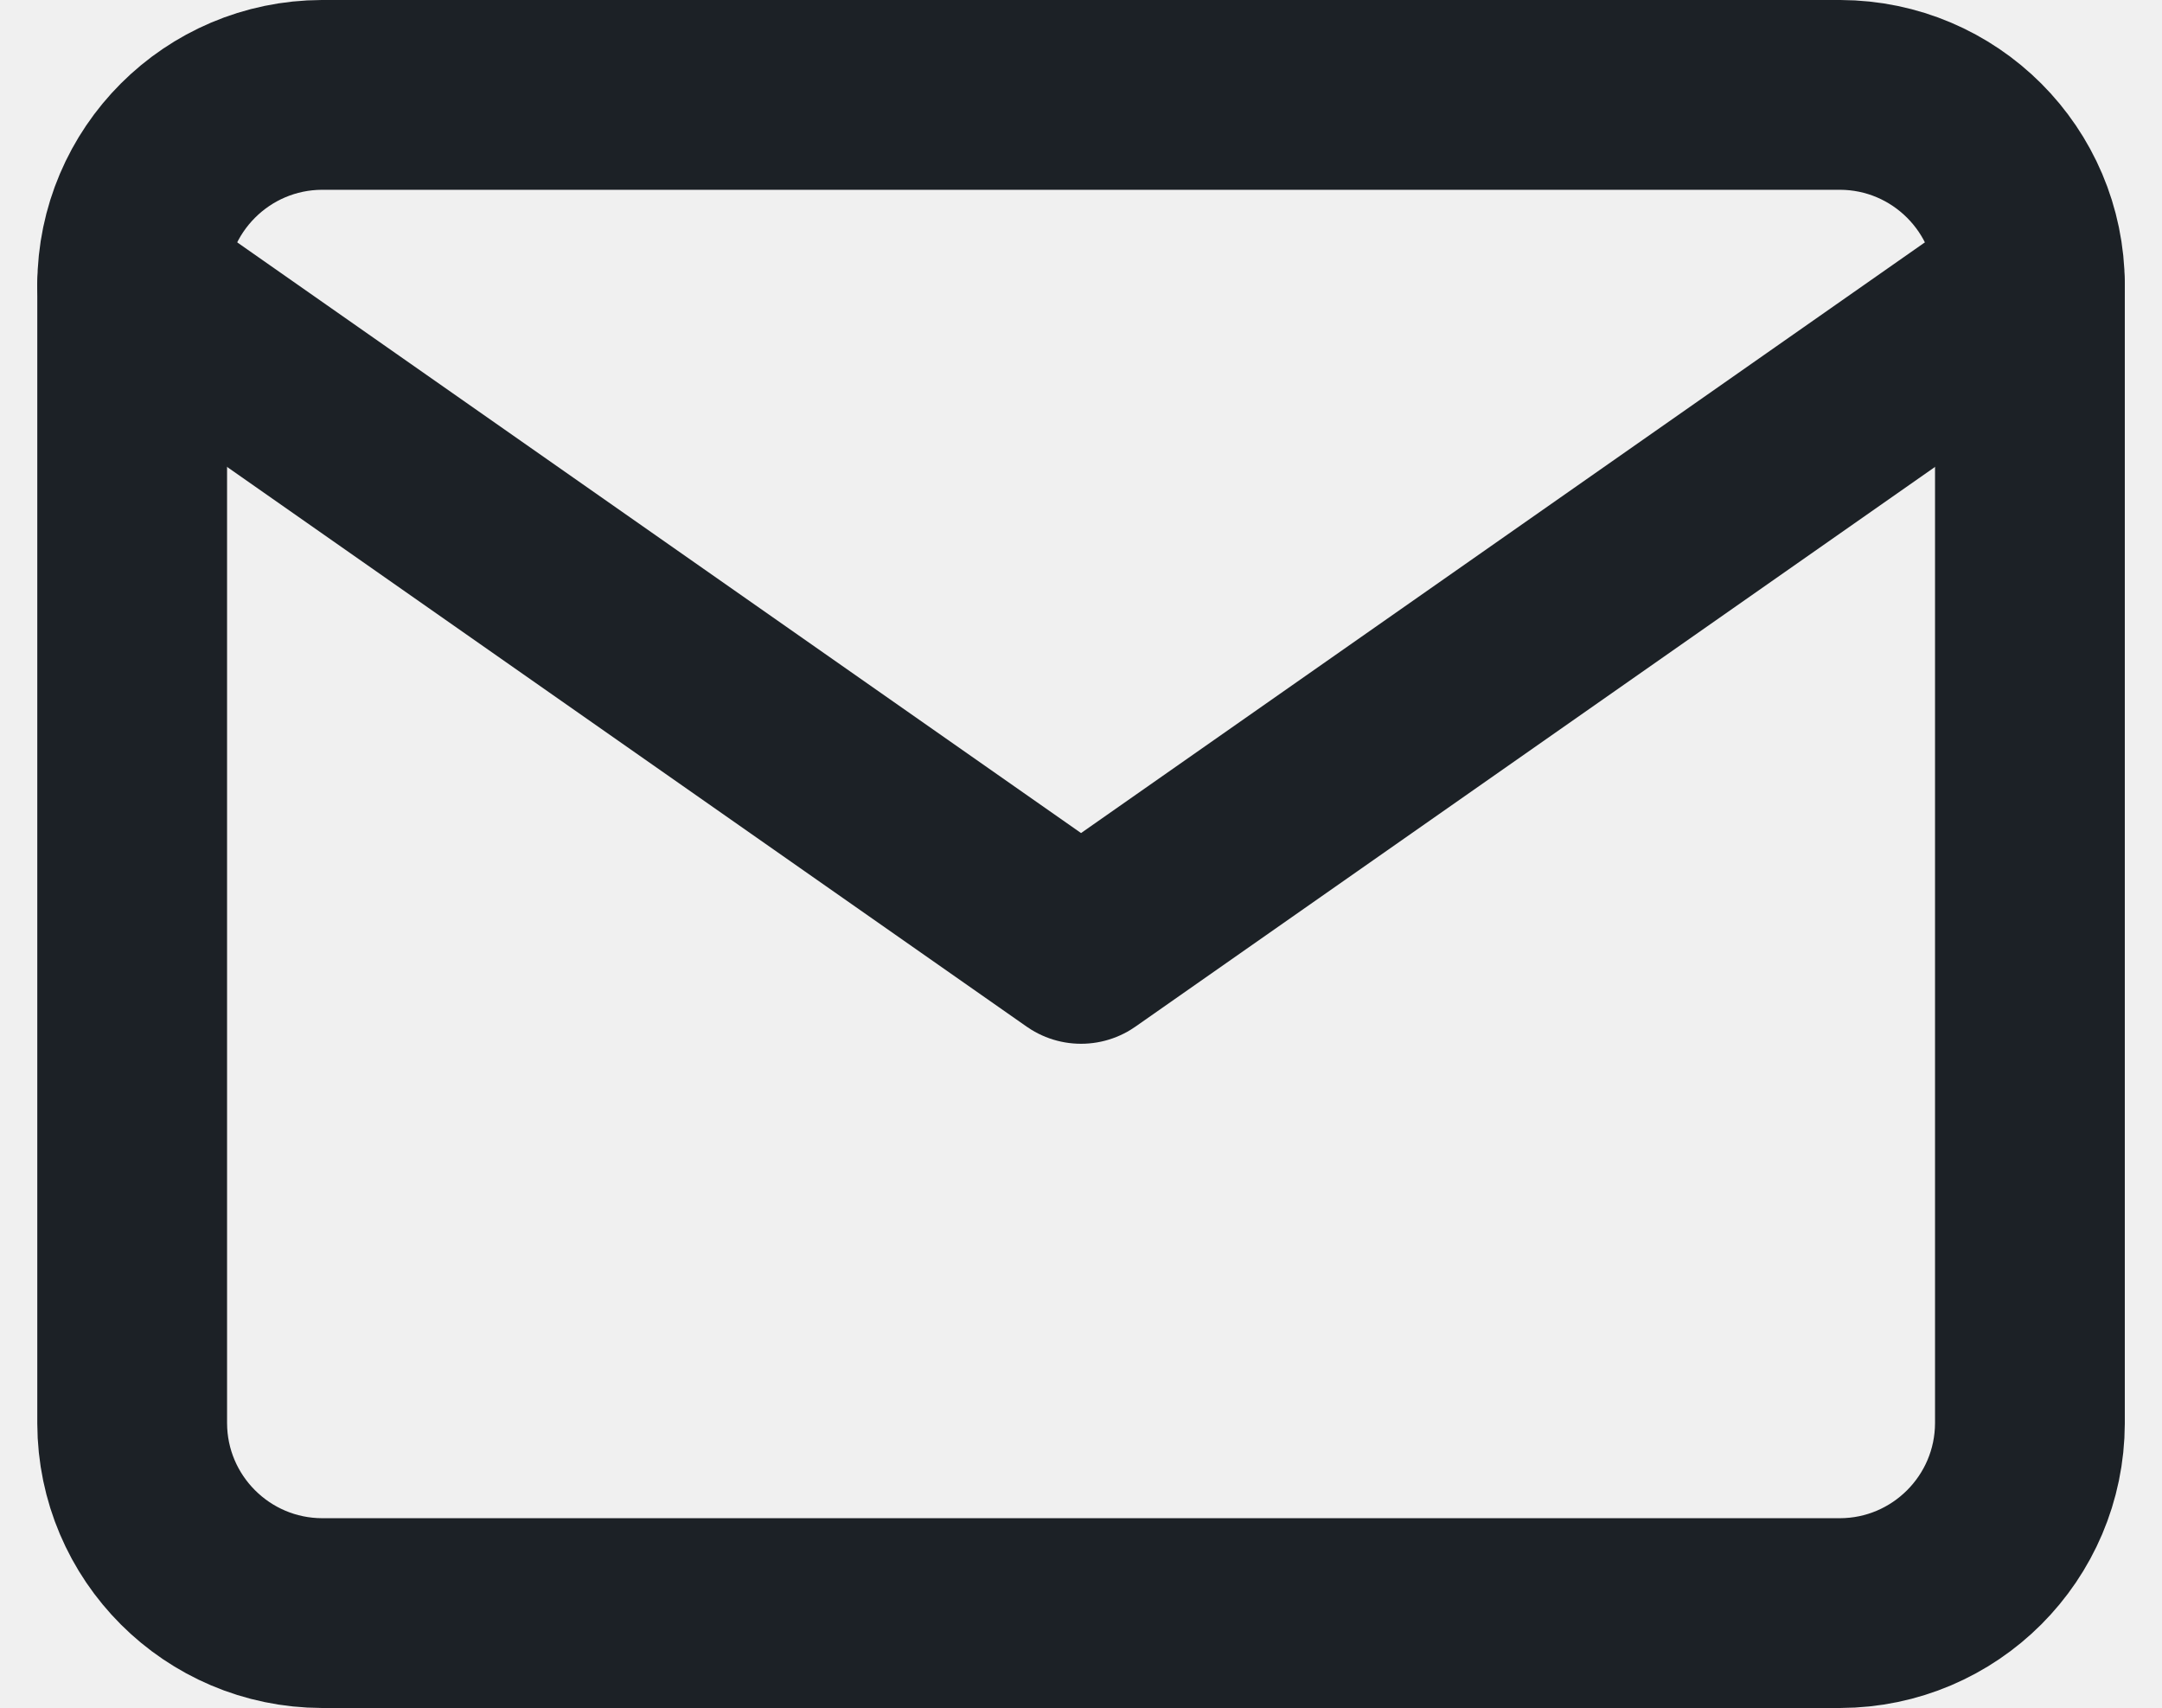
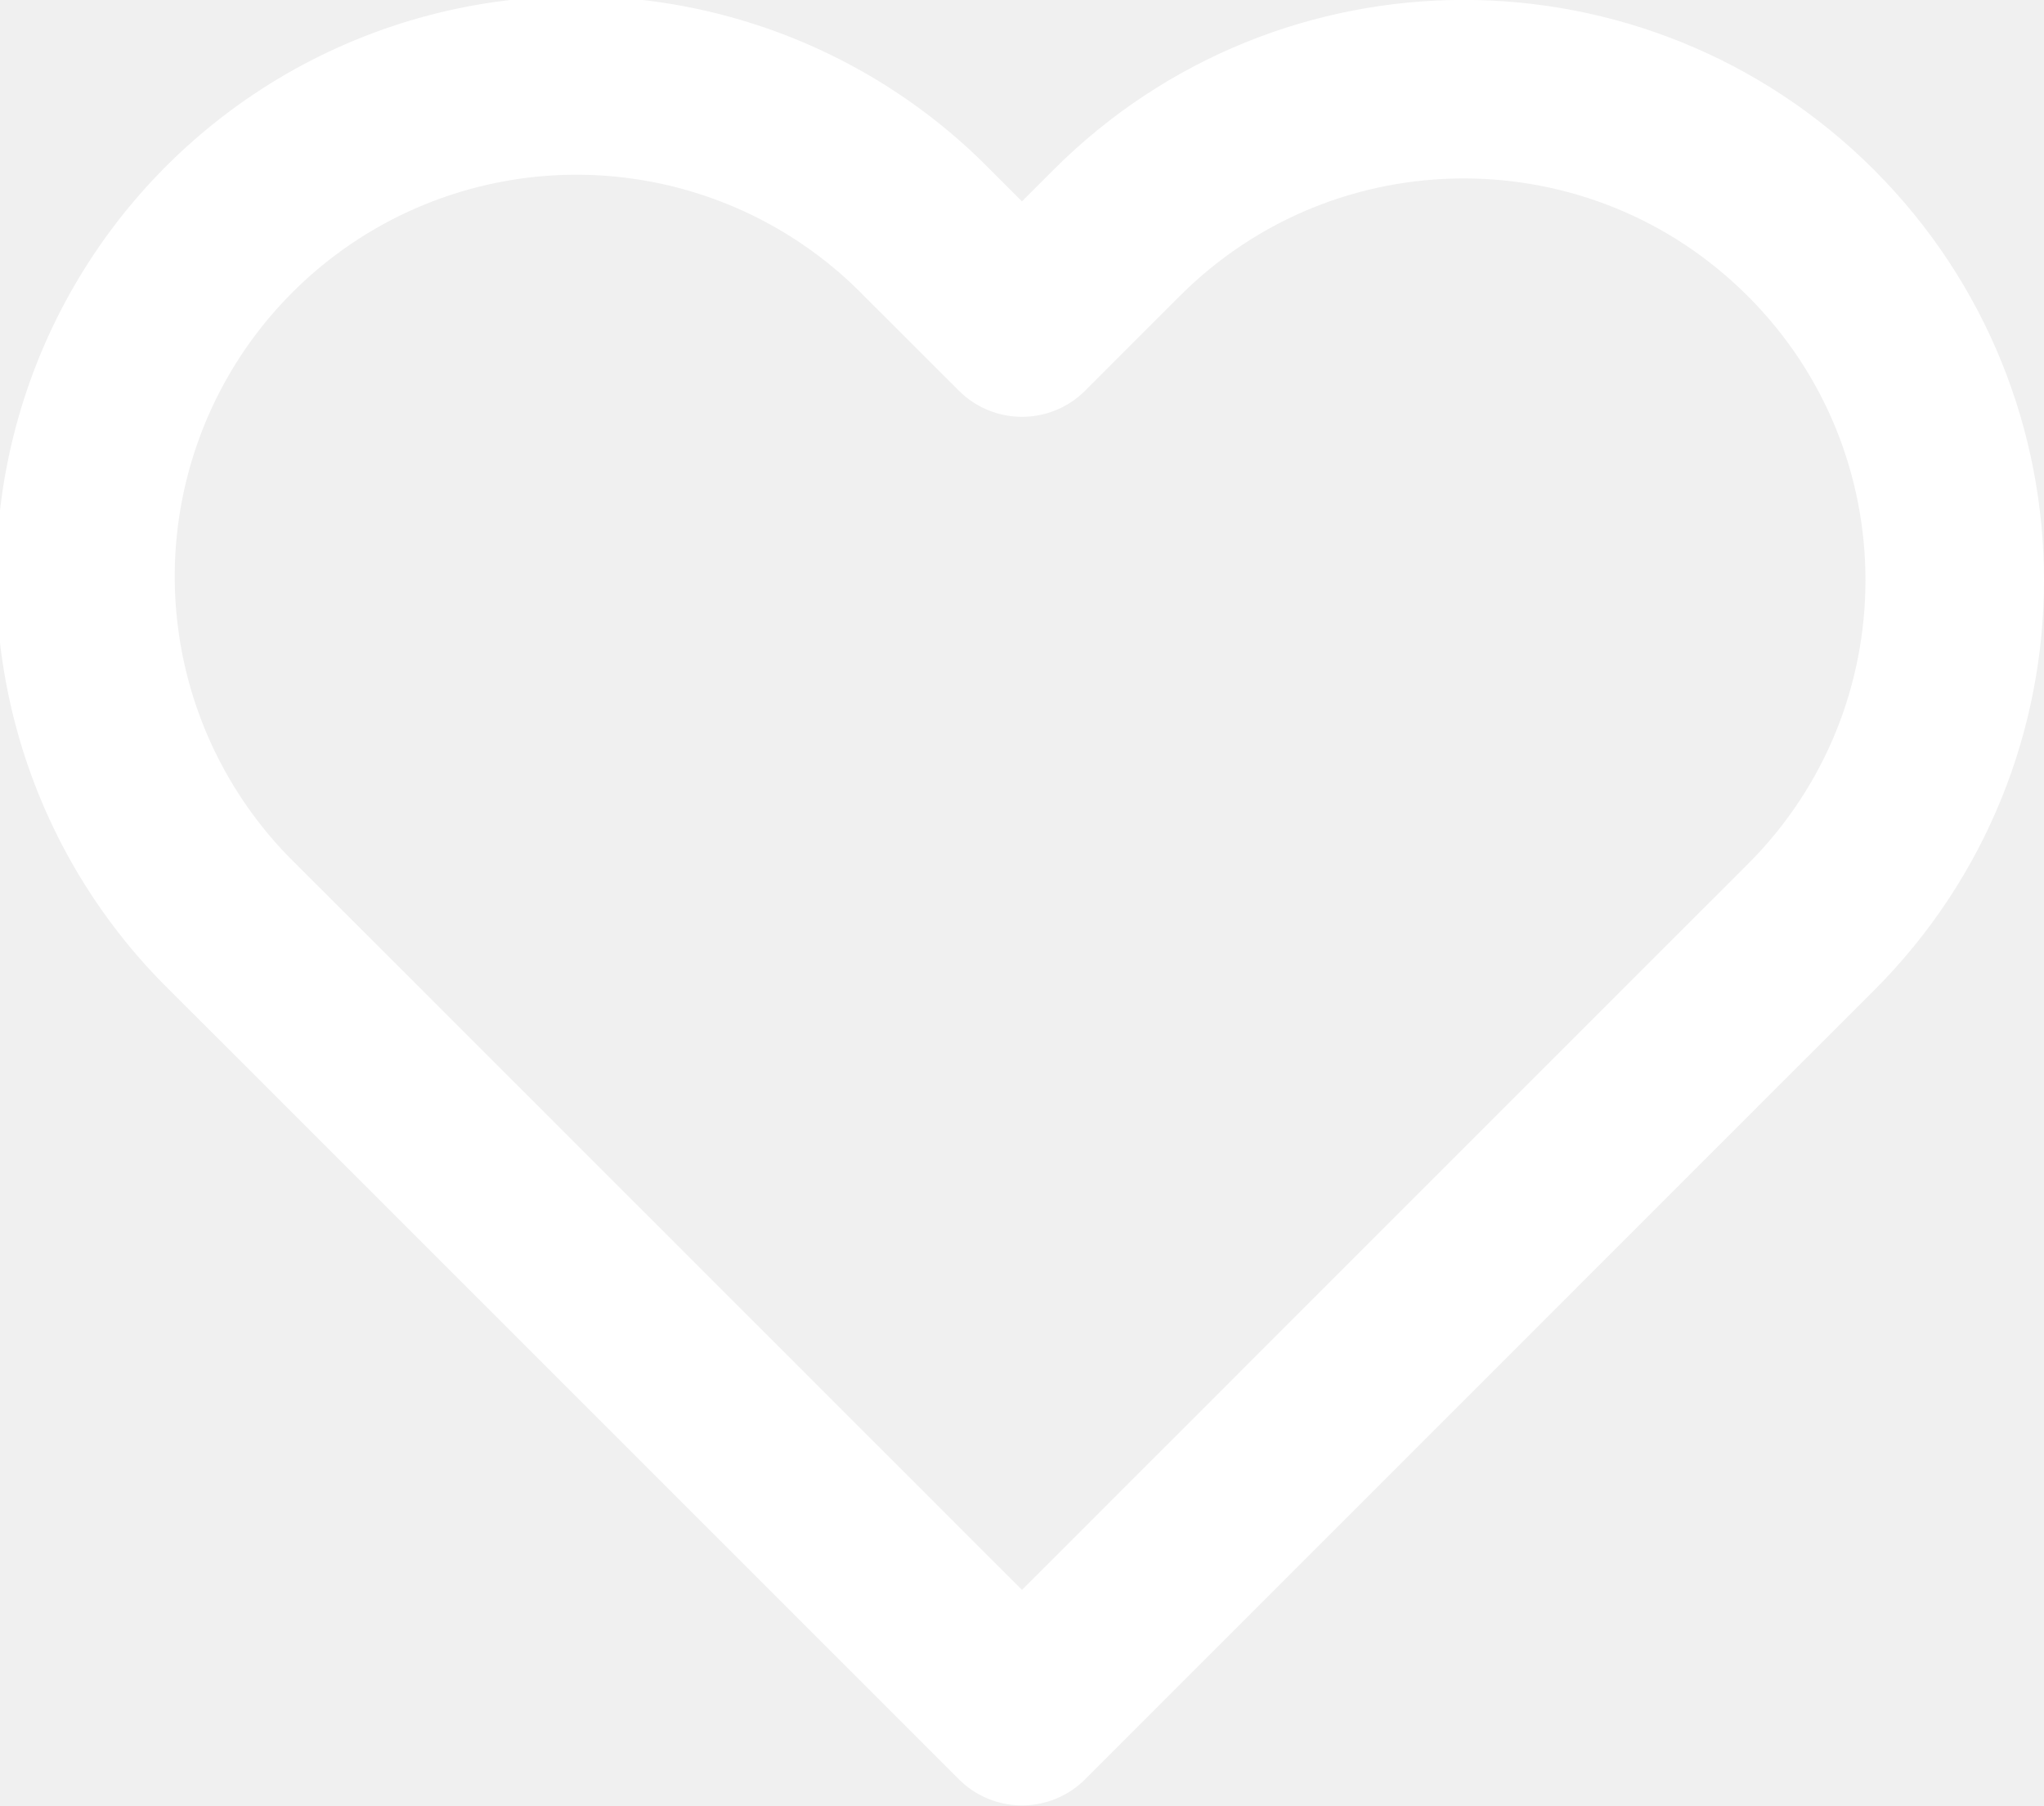
- <svg xmlns="http://www.w3.org/2000/svg" width="22.785" height="18" viewBox="0 0 22.785 18">
+ <svg xmlns="http://www.w3.org/2000/svg" width="21.914" height="19.358" viewBox="0 0 21.914 19.358">
  <defs>
-     <style>.a{fill:none;stroke:#1c2126;stroke-linecap:round;stroke-linejoin:round;stroke-width:2px;}</style>
+     <style>.a{fill:none;stroke:#fff;stroke-linecap:round;stroke-linejoin:round;stroke-width:1.914px;}</style>
  </defs>
-   <g transform="translate(1.393 1)">
-     <path class="a" d="M4,4H20a2.006,2.006,0,0,1,2,2V18a2.006,2.006,0,0,1-2,2H4a2.006,2.006,0,0,1-2-2V6A2.006,2.006,0,0,1,4,4Z" transform="translate(-2 -4)" />
-     <path class="a" d="M22,6,12,13,2,6" transform="translate(-2 -4)" />
+   <g transform="translate(-0.043 -1.322)">
+     <path class="a" d="M19.94,4.411a5.263,5.263,0,0,0-7.444,0L11.482,5.425,10.467,4.411a5.264,5.264,0,1,0-7.444,7.444l1.015,1.014,7.444,7.444,7.443-7.444,1.015-1.014A5.263,5.263,0,0,0,19.94,4.411Z" transform="translate(-0.482 -0.591)" />
  </g>
</svg>
